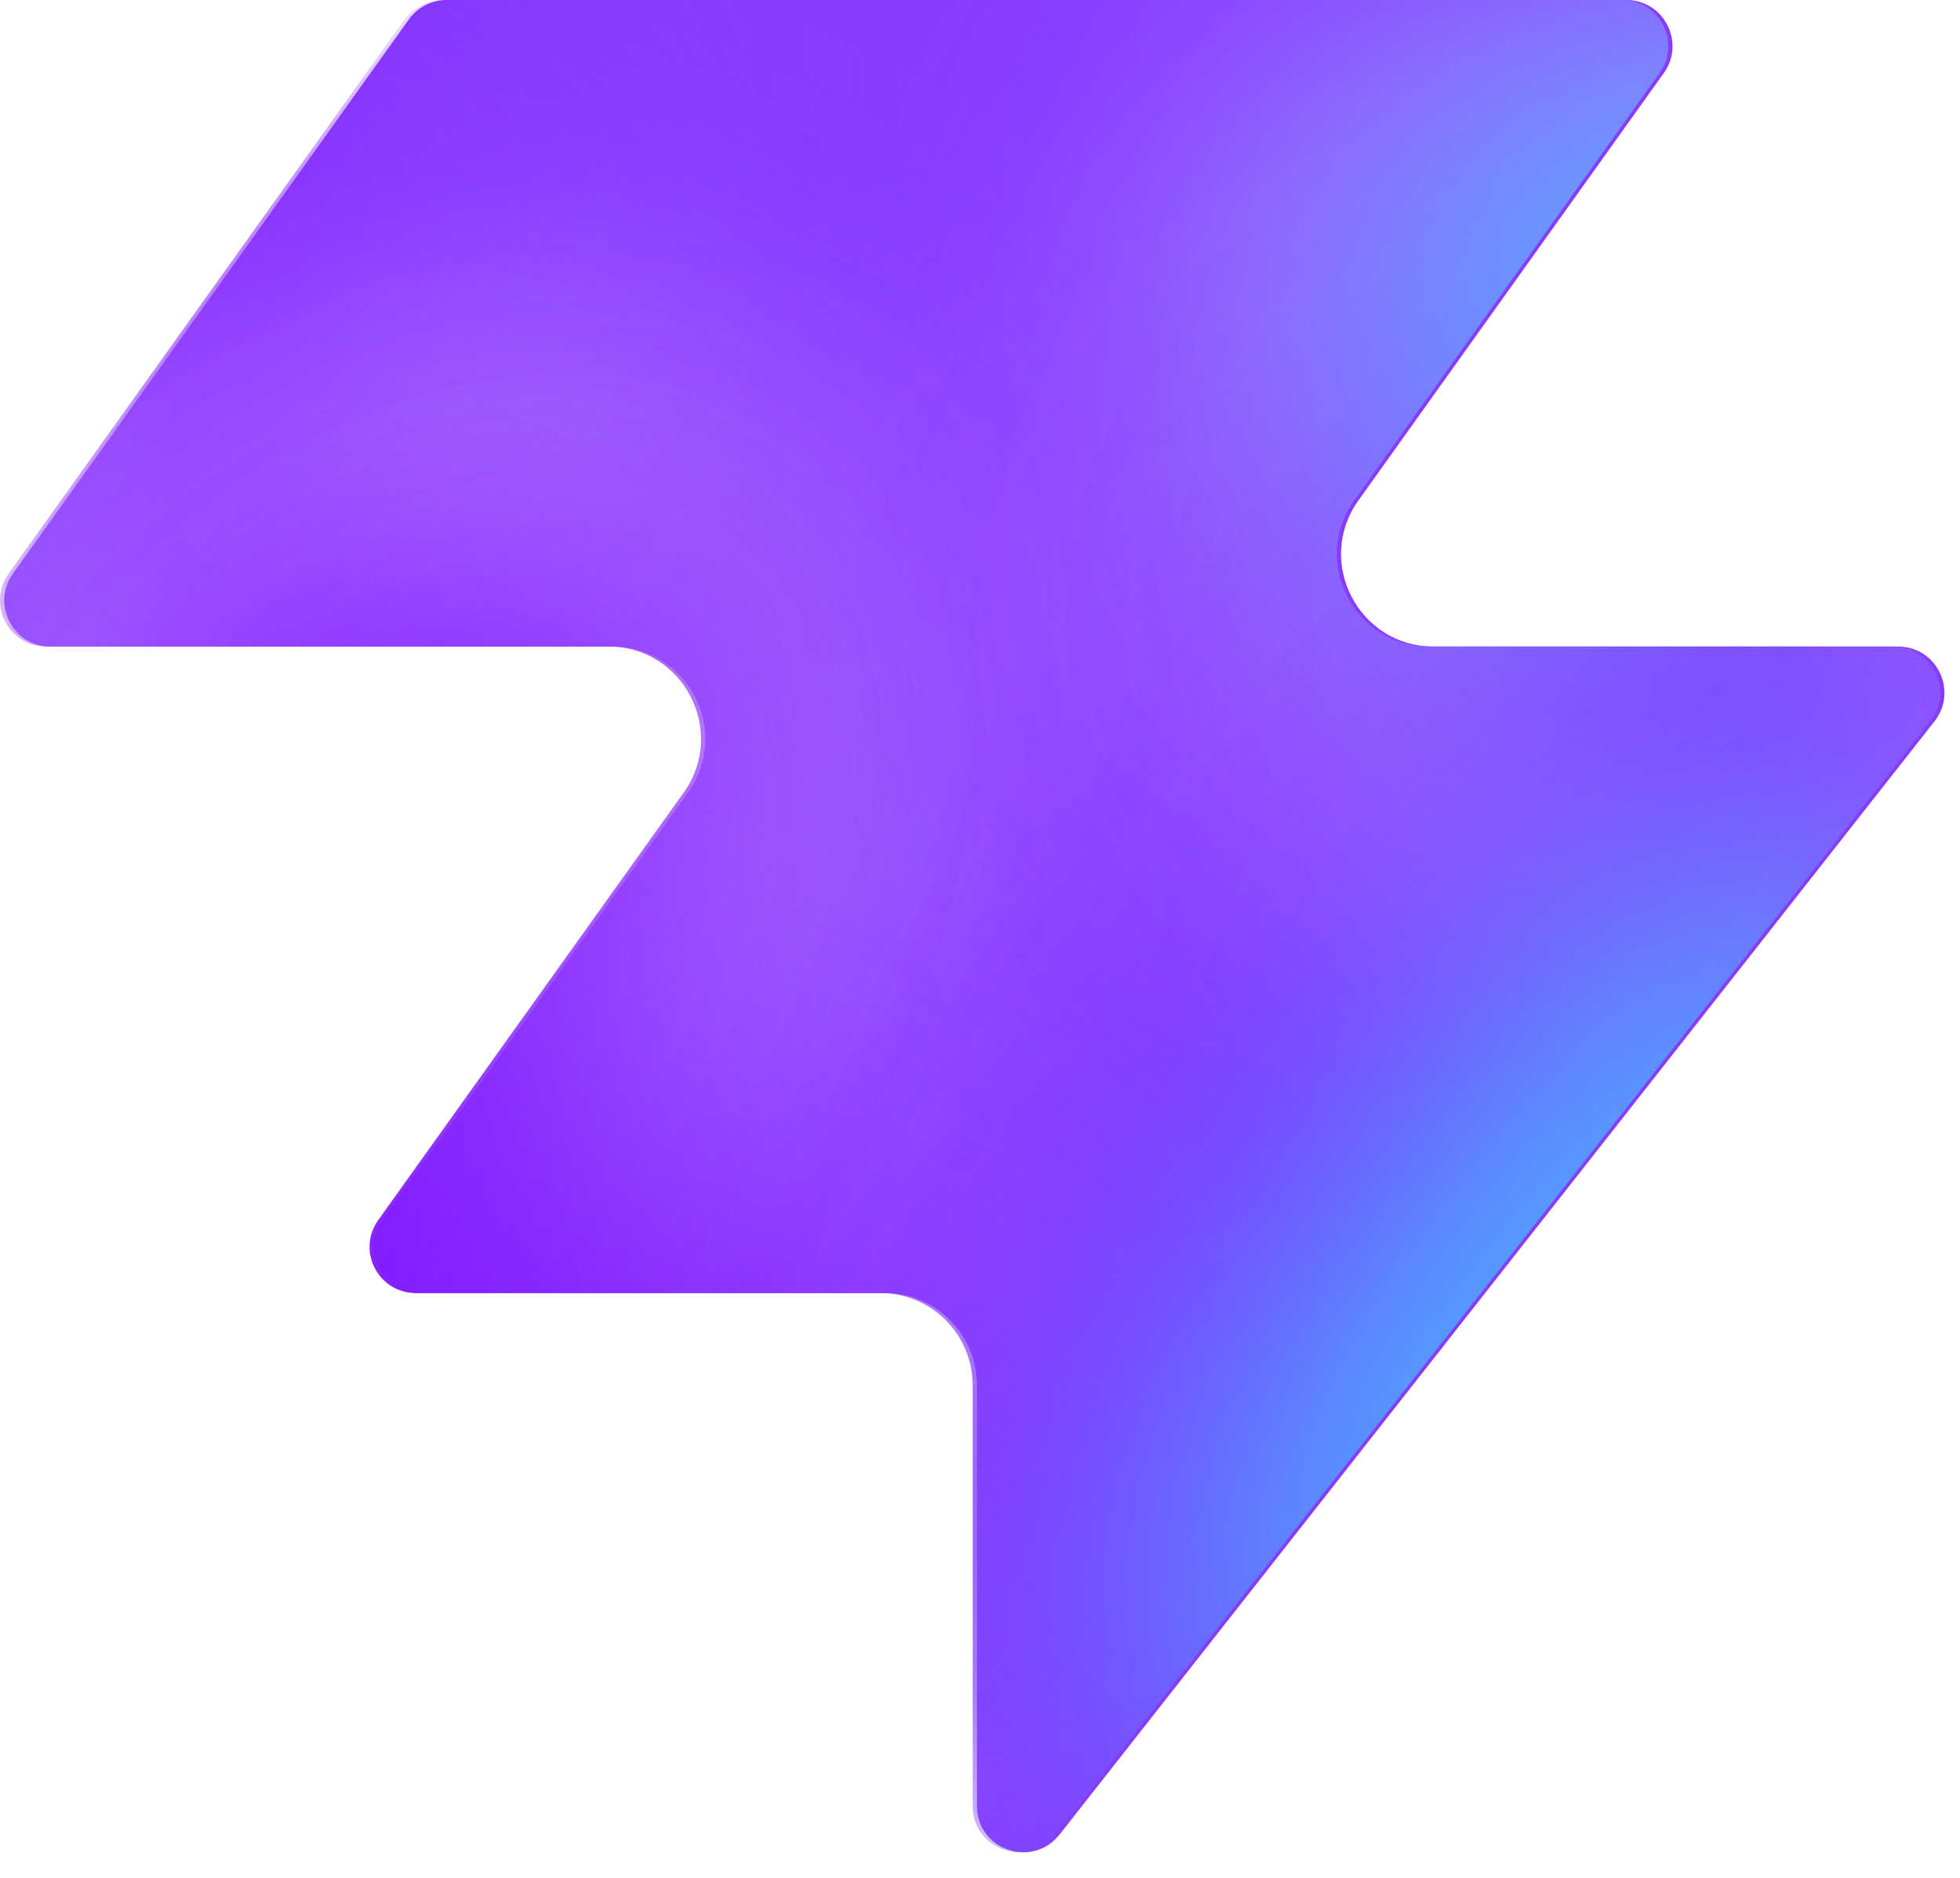
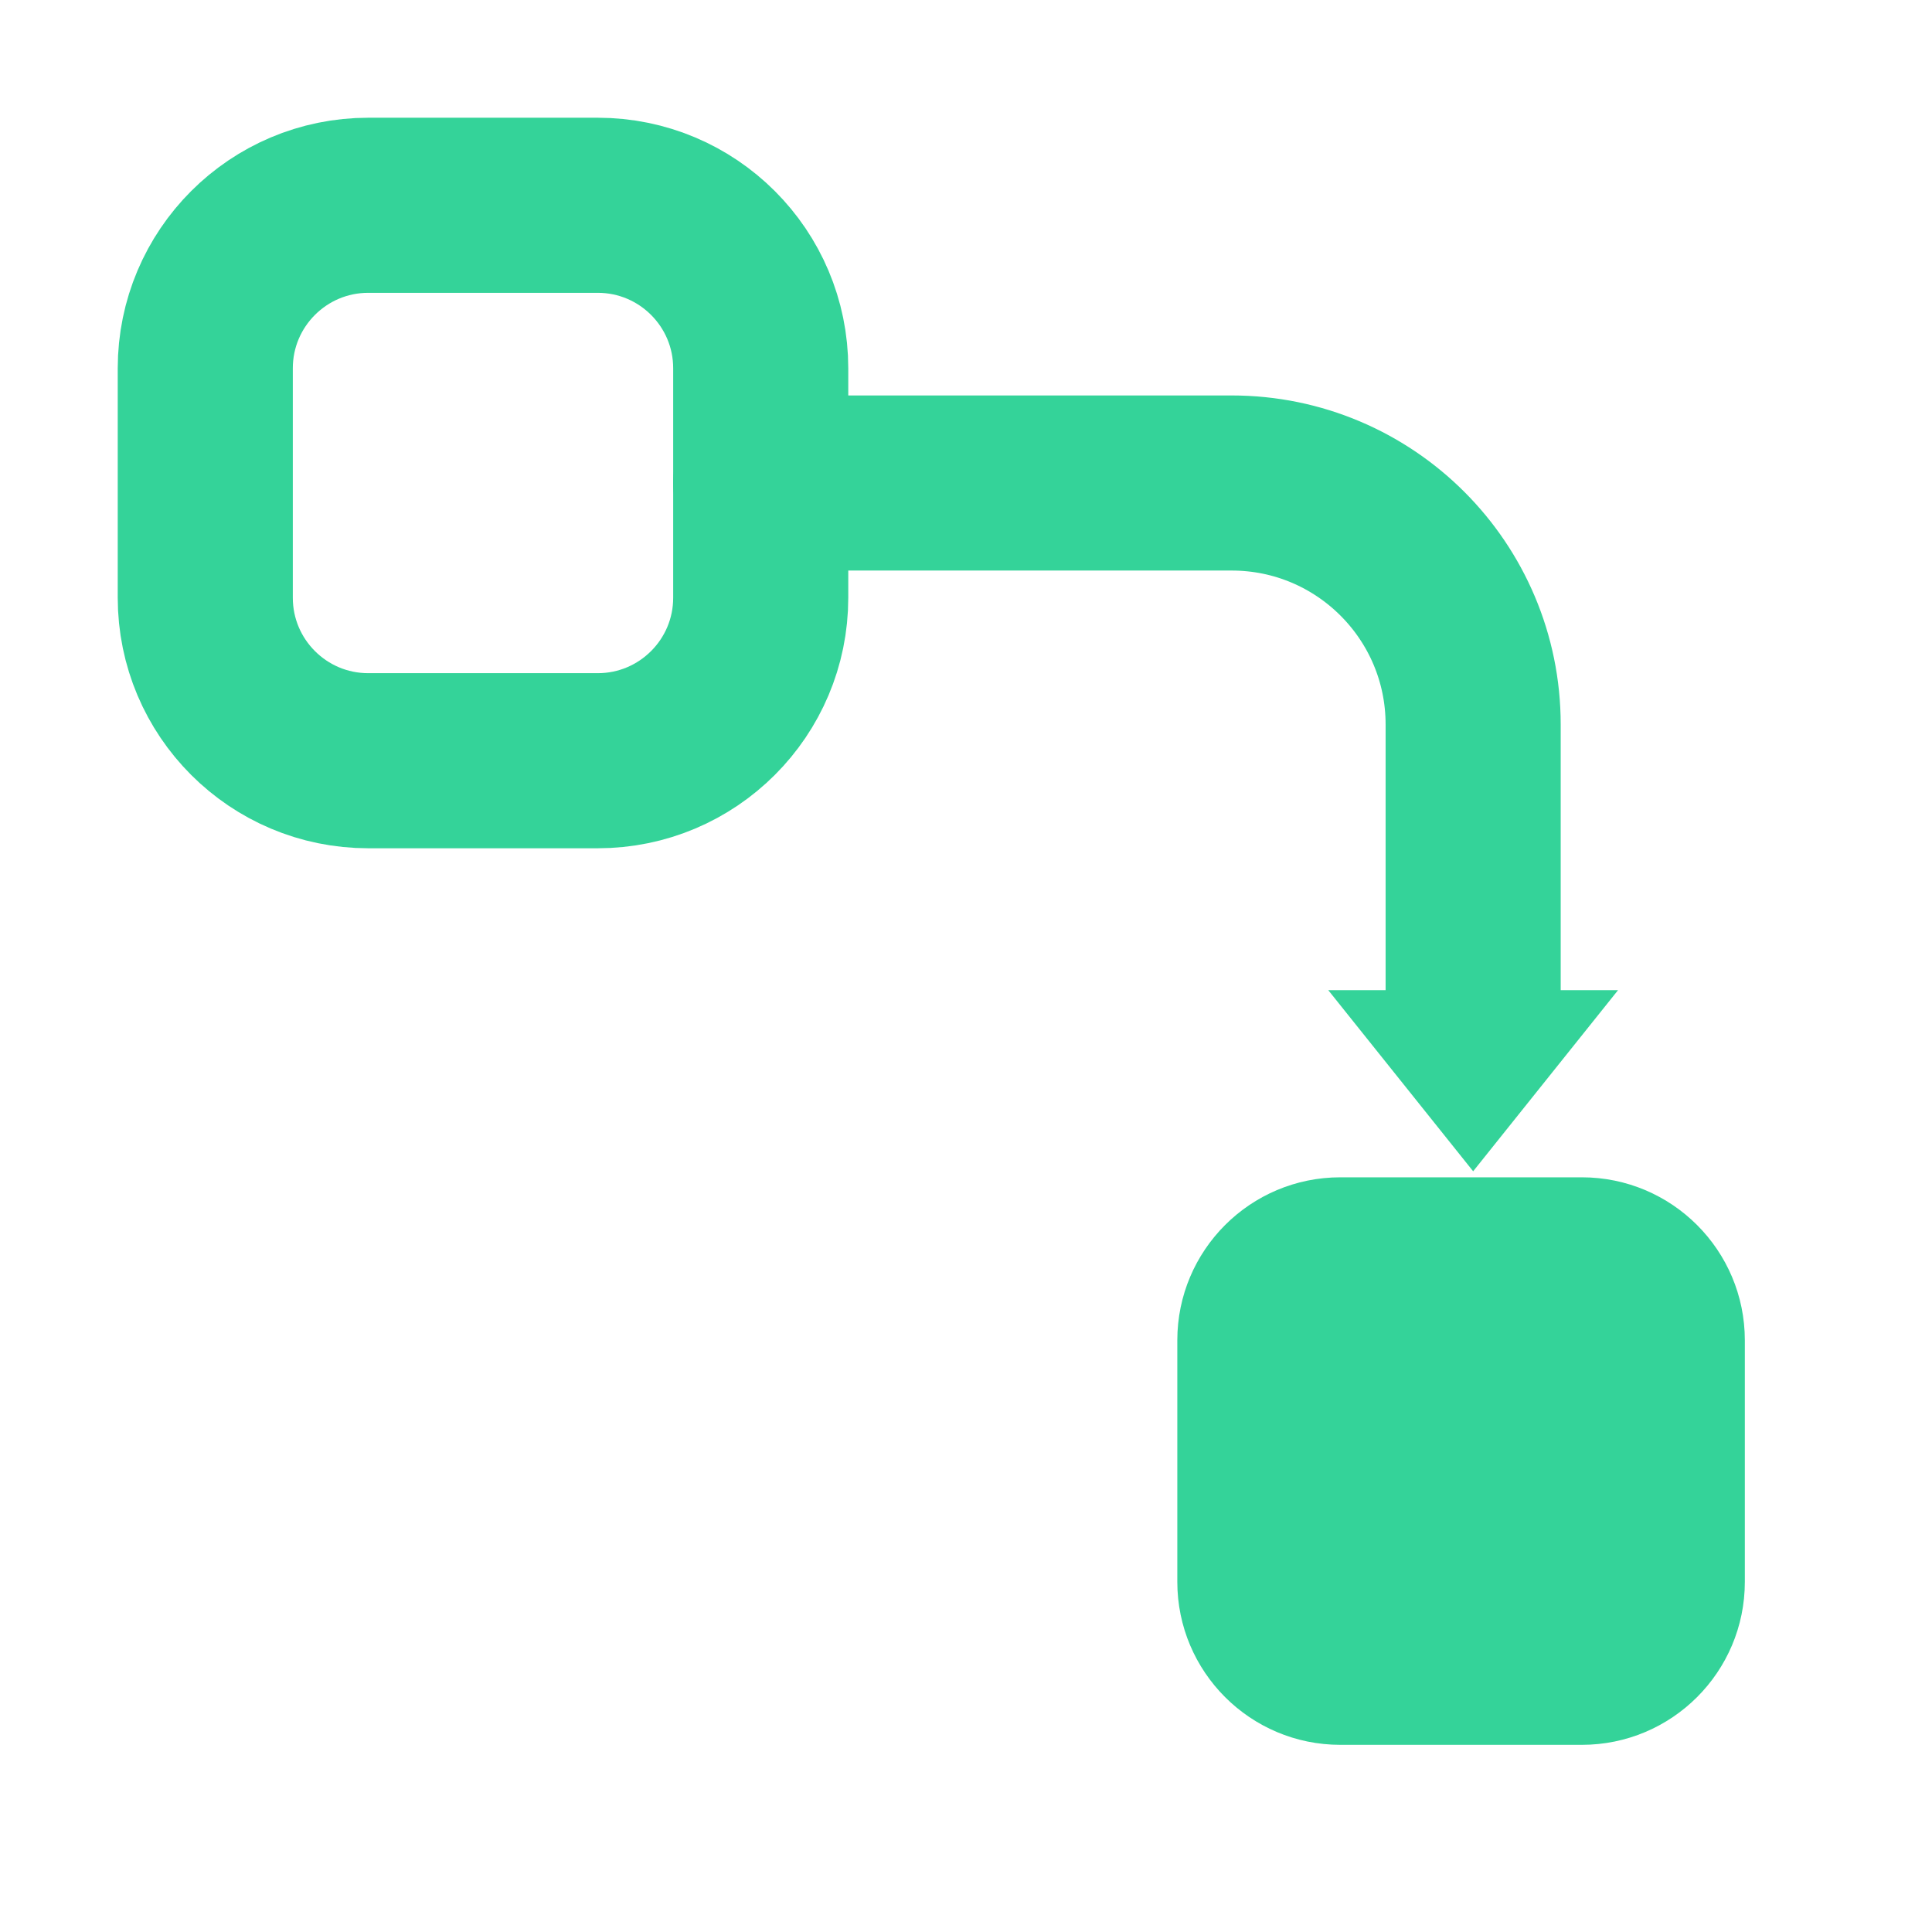
- <svg xmlns="http://www.w3.org/2000/svg" width="48" height="46" fill="none" viewBox="0 0 48 46">
-   <path fill="#863bff" d="M25.946 44.938c-.664.845-2.021.375-2.021-.698V33.937a2.26 2.26 0 0 0-2.262-2.262H10.287c-.92 0-1.456-1.04-.92-1.788l7.48-10.471c1.07-1.497 0-3.578-1.842-3.578H1.237c-.92 0-1.456-1.04-.92-1.788L10.013.474c.214-.297.556-.474.92-.474h28.894c.92 0 1.456 1.04.92 1.788l-7.48 10.471c-1.07 1.498 0 3.579 1.842 3.579h11.377c.943 0 1.473 1.088.89 1.83L25.947 44.94z" style="fill:#863bff;fill:color(display-p3 .525 .23 1);fill-opacity:1" />
-   <mask id="a" width="48" height="46" x="0" y="0" maskUnits="userSpaceOnUse" style="mask-type:alpha">
-     <path fill="#000" d="M25.842 44.938c-.664.844-2.021.375-2.021-.698V33.937a2.26 2.26 0 0 0-2.262-2.262H10.183c-.92 0-1.456-1.04-.92-1.788l7.48-10.471c1.07-1.498 0-3.579-1.842-3.579H1.133c-.92 0-1.456-1.04-.92-1.787L9.91.473c.214-.297.556-.474.92-.474h28.894c.92 0 1.456 1.04.92 1.788l-7.48 10.471c-1.07 1.498 0 3.578 1.842 3.578h11.377c.943 0 1.473 1.088.89 1.832L25.843 44.94z" style="fill:#000;fill-opacity:1" />
-   </mask>
-   <g mask="url(#a)">
-     <g filter="url(#b)">
-       <ellipse cx="5.508" cy="14.704" fill="#ede6ff" rx="5.508" ry="14.704" style="fill:#ede6ff;fill:color(display-p3 .927 .903 1);fill-opacity:1" transform="matrix(.00324 1 1 -.00324 -4.47 31.516)" />
-     </g>
-     <g filter="url(#c)">
-       <ellipse cx="10.399" cy="29.851" fill="#ede6ff" rx="10.399" ry="29.851" style="fill:#ede6ff;fill:color(display-p3 .927 .903 1);fill-opacity:1" transform="matrix(.00324 1 1 -.00324 -39.328 7.883)" />
-     </g>
-     <g filter="url(#d)">
-       <ellipse cx="5.508" cy="30.487" fill="#7e14ff" rx="5.508" ry="30.487" style="fill:#7e14ff;fill:color(display-p3 .492 .077 1);fill-opacity:1" transform="rotate(89.814 -25.913 -14.639)scale(1 -1)" />
-     </g>
-     <g filter="url(#e)">
-       <ellipse cx="5.508" cy="30.599" fill="#7e14ff" rx="5.508" ry="30.599" style="fill:#7e14ff;fill:color(display-p3 .492 .077 1);fill-opacity:1" transform="rotate(89.814 -32.644 -3.334)scale(1 -1)" />
-     </g>
-     <g filter="url(#f)">
-       <ellipse cx="5.508" cy="30.599" fill="#7e14ff" rx="5.508" ry="30.599" style="fill:#7e14ff;fill:color(display-p3 .492 .077 1);fill-opacity:1" transform="matrix(.00324 1 1 -.00324 -34.34 30.47)" />
-     </g>
-     <g filter="url(#g)">
-       <ellipse cx="14.072" cy="22.078" fill="#ede6ff" rx="14.072" ry="22.078" style="fill:#ede6ff;fill:color(display-p3 .927 .903 1);fill-opacity:1" transform="rotate(93.35 24.506 48.493)scale(-1 1)" />
-     </g>
-     <g filter="url(#h)">
-       <ellipse cx="3.47" cy="21.501" fill="#7e14ff" rx="3.47" ry="21.501" style="fill:#7e14ff;fill:color(display-p3 .492 .077 1);fill-opacity:1" transform="rotate(89.009 28.708 47.59)scale(-1 1)" />
-     </g>
-     <g filter="url(#i)">
-       <ellipse cx="3.47" cy="21.501" fill="#7e14ff" rx="3.47" ry="21.501" style="fill:#7e14ff;fill:color(display-p3 .492 .077 1);fill-opacity:1" transform="rotate(89.009 28.708 47.59)scale(-1 1)" />
-     </g>
-     <g filter="url(#j)">
-       <ellipse cx=".387" cy="8.972" fill="#7e14ff" rx="4.407" ry="29.108" style="fill:#7e14ff;fill:color(display-p3 .492 .077 1);fill-opacity:1" transform="rotate(39.51 .387 8.972)" />
-     </g>
-     <g filter="url(#k)">
-       <ellipse cx="47.523" cy="-6.092" fill="#7e14ff" rx="4.407" ry="29.108" style="fill:#7e14ff;fill:color(display-p3 .492 .077 1);fill-opacity:1" transform="rotate(37.892 47.523 -6.092)" />
-     </g>
-     <g filter="url(#l)">
-       <ellipse cx="41.412" cy="6.333" fill="#47bfff" rx="5.971" ry="9.665" style="fill:#47bfff;fill:color(display-p3 .28 .748 1);fill-opacity:1" transform="rotate(37.892 41.412 6.333)" />
-     </g>
-     <g filter="url(#m)">
-       <ellipse cx="-1.879" cy="38.332" fill="#7e14ff" rx="4.407" ry="29.108" style="fill:#7e14ff;fill:color(display-p3 .492 .077 1);fill-opacity:1" transform="rotate(37.892 -1.88 38.332)" />
-     </g>
-     <g filter="url(#n)">
-       <ellipse cx="-1.879" cy="38.332" fill="#7e14ff" rx="4.407" ry="29.108" style="fill:#7e14ff;fill:color(display-p3 .492 .077 1);fill-opacity:1" transform="rotate(37.892 -1.88 38.332)" />
-     </g>
-     <g filter="url(#o)">
-       <ellipse cx="35.651" cy="29.907" fill="#7e14ff" rx="4.407" ry="29.108" style="fill:#7e14ff;fill:color(display-p3 .492 .077 1);fill-opacity:1" transform="rotate(37.892 35.651 29.907)" />
-     </g>
-     <g filter="url(#p)">
-       <ellipse cx="38.418" cy="32.4" fill="#47bfff" rx="5.971" ry="15.297" style="fill:#47bfff;fill:color(display-p3 .28 .748 1);fill-opacity:1" transform="rotate(37.892 38.418 32.4)" />
-     </g>
-   </g>
-   <defs>
-     <filter id="b" width="60.045" height="41.654" x="-19.77" y="16.149" color-interpolation-filters="sRGB" filterUnits="userSpaceOnUse">
-       <feFlood flood-opacity="0" result="BackgroundImageFix" />
-       <feBlend in="SourceGraphic" in2="BackgroundImageFix" result="shape" />
-       <feGaussianBlur result="effect1_foregroundBlur_2002_17158" stdDeviation="7.659" />
-     </filter>
-     <filter id="c" width="90.34" height="51.437" x="-54.613" y="-7.533" color-interpolation-filters="sRGB" filterUnits="userSpaceOnUse">
-       <feFlood flood-opacity="0" result="BackgroundImageFix" />
-       <feBlend in="SourceGraphic" in2="BackgroundImageFix" result="shape" />
-       <feGaussianBlur result="effect1_foregroundBlur_2002_17158" stdDeviation="7.659" />
-     </filter>
-     <filter id="d" width="79.355" height="29.4" x="-49.64" y="2.03" color-interpolation-filters="sRGB" filterUnits="userSpaceOnUse">
-       <feFlood flood-opacity="0" result="BackgroundImageFix" />
-       <feBlend in="SourceGraphic" in2="BackgroundImageFix" result="shape" />
-       <feGaussianBlur result="effect1_foregroundBlur_2002_17158" stdDeviation="4.596" />
-     </filter>
-     <filter id="e" width="79.579" height="29.4" x="-45.045" y="20.029" color-interpolation-filters="sRGB" filterUnits="userSpaceOnUse">
-       <feFlood flood-opacity="0" result="BackgroundImageFix" />
-       <feBlend in="SourceGraphic" in2="BackgroundImageFix" result="shape" />
-       <feGaussianBlur result="effect1_foregroundBlur_2002_17158" stdDeviation="4.596" />
-     </filter>
-     <filter id="f" width="79.579" height="29.4" x="-43.513" y="21.178" color-interpolation-filters="sRGB" filterUnits="userSpaceOnUse">
-       <feFlood flood-opacity="0" result="BackgroundImageFix" />
-       <feBlend in="SourceGraphic" in2="BackgroundImageFix" result="shape" />
-       <feGaussianBlur result="effect1_foregroundBlur_2002_17158" stdDeviation="4.596" />
-     </filter>
-     <filter id="g" width="74.749" height="58.852" x="15.756" y="-17.901" color-interpolation-filters="sRGB" filterUnits="userSpaceOnUse">
-       <feFlood flood-opacity="0" result="BackgroundImageFix" />
-       <feBlend in="SourceGraphic" in2="BackgroundImageFix" result="shape" />
-       <feGaussianBlur result="effect1_foregroundBlur_2002_17158" stdDeviation="7.659" />
-     </filter>
-     <filter id="h" width="61.377" height="25.362" x="23.548" y="2.284" color-interpolation-filters="sRGB" filterUnits="userSpaceOnUse">
-       <feFlood flood-opacity="0" result="BackgroundImageFix" />
-       <feBlend in="SourceGraphic" in2="BackgroundImageFix" result="shape" />
-       <feGaussianBlur result="effect1_foregroundBlur_2002_17158" stdDeviation="4.596" />
-     </filter>
-     <filter id="i" width="61.377" height="25.362" x="23.548" y="2.284" color-interpolation-filters="sRGB" filterUnits="userSpaceOnUse">
-       <feFlood flood-opacity="0" result="BackgroundImageFix" />
-       <feBlend in="SourceGraphic" in2="BackgroundImageFix" result="shape" />
-       <feGaussianBlur result="effect1_foregroundBlur_2002_17158" stdDeviation="4.596" />
-     </filter>
-     <filter id="j" width="56.045" height="63.649" x="-27.636" y="-22.853" color-interpolation-filters="sRGB" filterUnits="userSpaceOnUse">
-       <feFlood flood-opacity="0" result="BackgroundImageFix" />
-       <feBlend in="SourceGraphic" in2="BackgroundImageFix" result="shape" />
-       <feGaussianBlur result="effect1_foregroundBlur_2002_17158" stdDeviation="4.596" />
-     </filter>
-     <filter id="k" width="54.814" height="64.646" x="20.116" y="-38.415" color-interpolation-filters="sRGB" filterUnits="userSpaceOnUse">
-       <feFlood flood-opacity="0" result="BackgroundImageFix" />
-       <feBlend in="SourceGraphic" in2="BackgroundImageFix" result="shape" />
-       <feGaussianBlur result="effect1_foregroundBlur_2002_17158" stdDeviation="4.596" />
-     </filter>
-     <filter id="l" width="33.541" height="35.313" x="24.641" y="-11.323" color-interpolation-filters="sRGB" filterUnits="userSpaceOnUse">
-       <feFlood flood-opacity="0" result="BackgroundImageFix" />
-       <feBlend in="SourceGraphic" in2="BackgroundImageFix" result="shape" />
-       <feGaussianBlur result="effect1_foregroundBlur_2002_17158" stdDeviation="4.596" />
-     </filter>
-     <filter id="m" width="54.814" height="64.646" x="-29.286" y="6.009" color-interpolation-filters="sRGB" filterUnits="userSpaceOnUse">
-       <feFlood flood-opacity="0" result="BackgroundImageFix" />
-       <feBlend in="SourceGraphic" in2="BackgroundImageFix" result="shape" />
-       <feGaussianBlur result="effect1_foregroundBlur_2002_17158" stdDeviation="4.596" />
-     </filter>
-     <filter id="n" width="54.814" height="64.646" x="-29.286" y="6.009" color-interpolation-filters="sRGB" filterUnits="userSpaceOnUse">
-       <feFlood flood-opacity="0" result="BackgroundImageFix" />
-       <feBlend in="SourceGraphic" in2="BackgroundImageFix" result="shape" />
-       <feGaussianBlur result="effect1_foregroundBlur_2002_17158" stdDeviation="4.596" />
-     </filter>
-     <filter id="o" width="54.814" height="64.646" x="8.244" y="-2.416" color-interpolation-filters="sRGB" filterUnits="userSpaceOnUse">
-       <feFlood flood-opacity="0" result="BackgroundImageFix" />
-       <feBlend in="SourceGraphic" in2="BackgroundImageFix" result="shape" />
-       <feGaussianBlur result="effect1_foregroundBlur_2002_17158" stdDeviation="4.596" />
-     </filter>
-     <filter id="p" width="39.409" height="43.623" x="18.713" y="10.588" color-interpolation-filters="sRGB" filterUnits="userSpaceOnUse">
-       <feFlood flood-opacity="0" result="BackgroundImageFix" />
-       <feBlend in="SourceGraphic" in2="BackgroundImageFix" result="shape" />
-       <feGaussianBlur result="effect1_foregroundBlur_2002_17158" stdDeviation="4.596" />
-     </filter>
-   </defs>
+ <svg xmlns="http://www.w3.org/2000/svg" viewBox="0 0 32 32" width="32" height="32" fill="none">
+   <rect x="3.4" y="3.4" width="9.2" height="9.2" rx="2.7" stroke="#34d399" stroke-width="2.9" />
+   <path d="M12.6 8H20.4a4 4 0 0 1 4 4V17" stroke="#34d399" stroke-width="2.9" stroke-linecap="round" />
+   <rect x="19.5" y="19.5" width="9.4" height="9.4" rx="2.7" fill="#34d399" />
+   <path d="M24.4 19.4 22 16.4 26.8 16.4Z" fill="#34d399" />
</svg>
